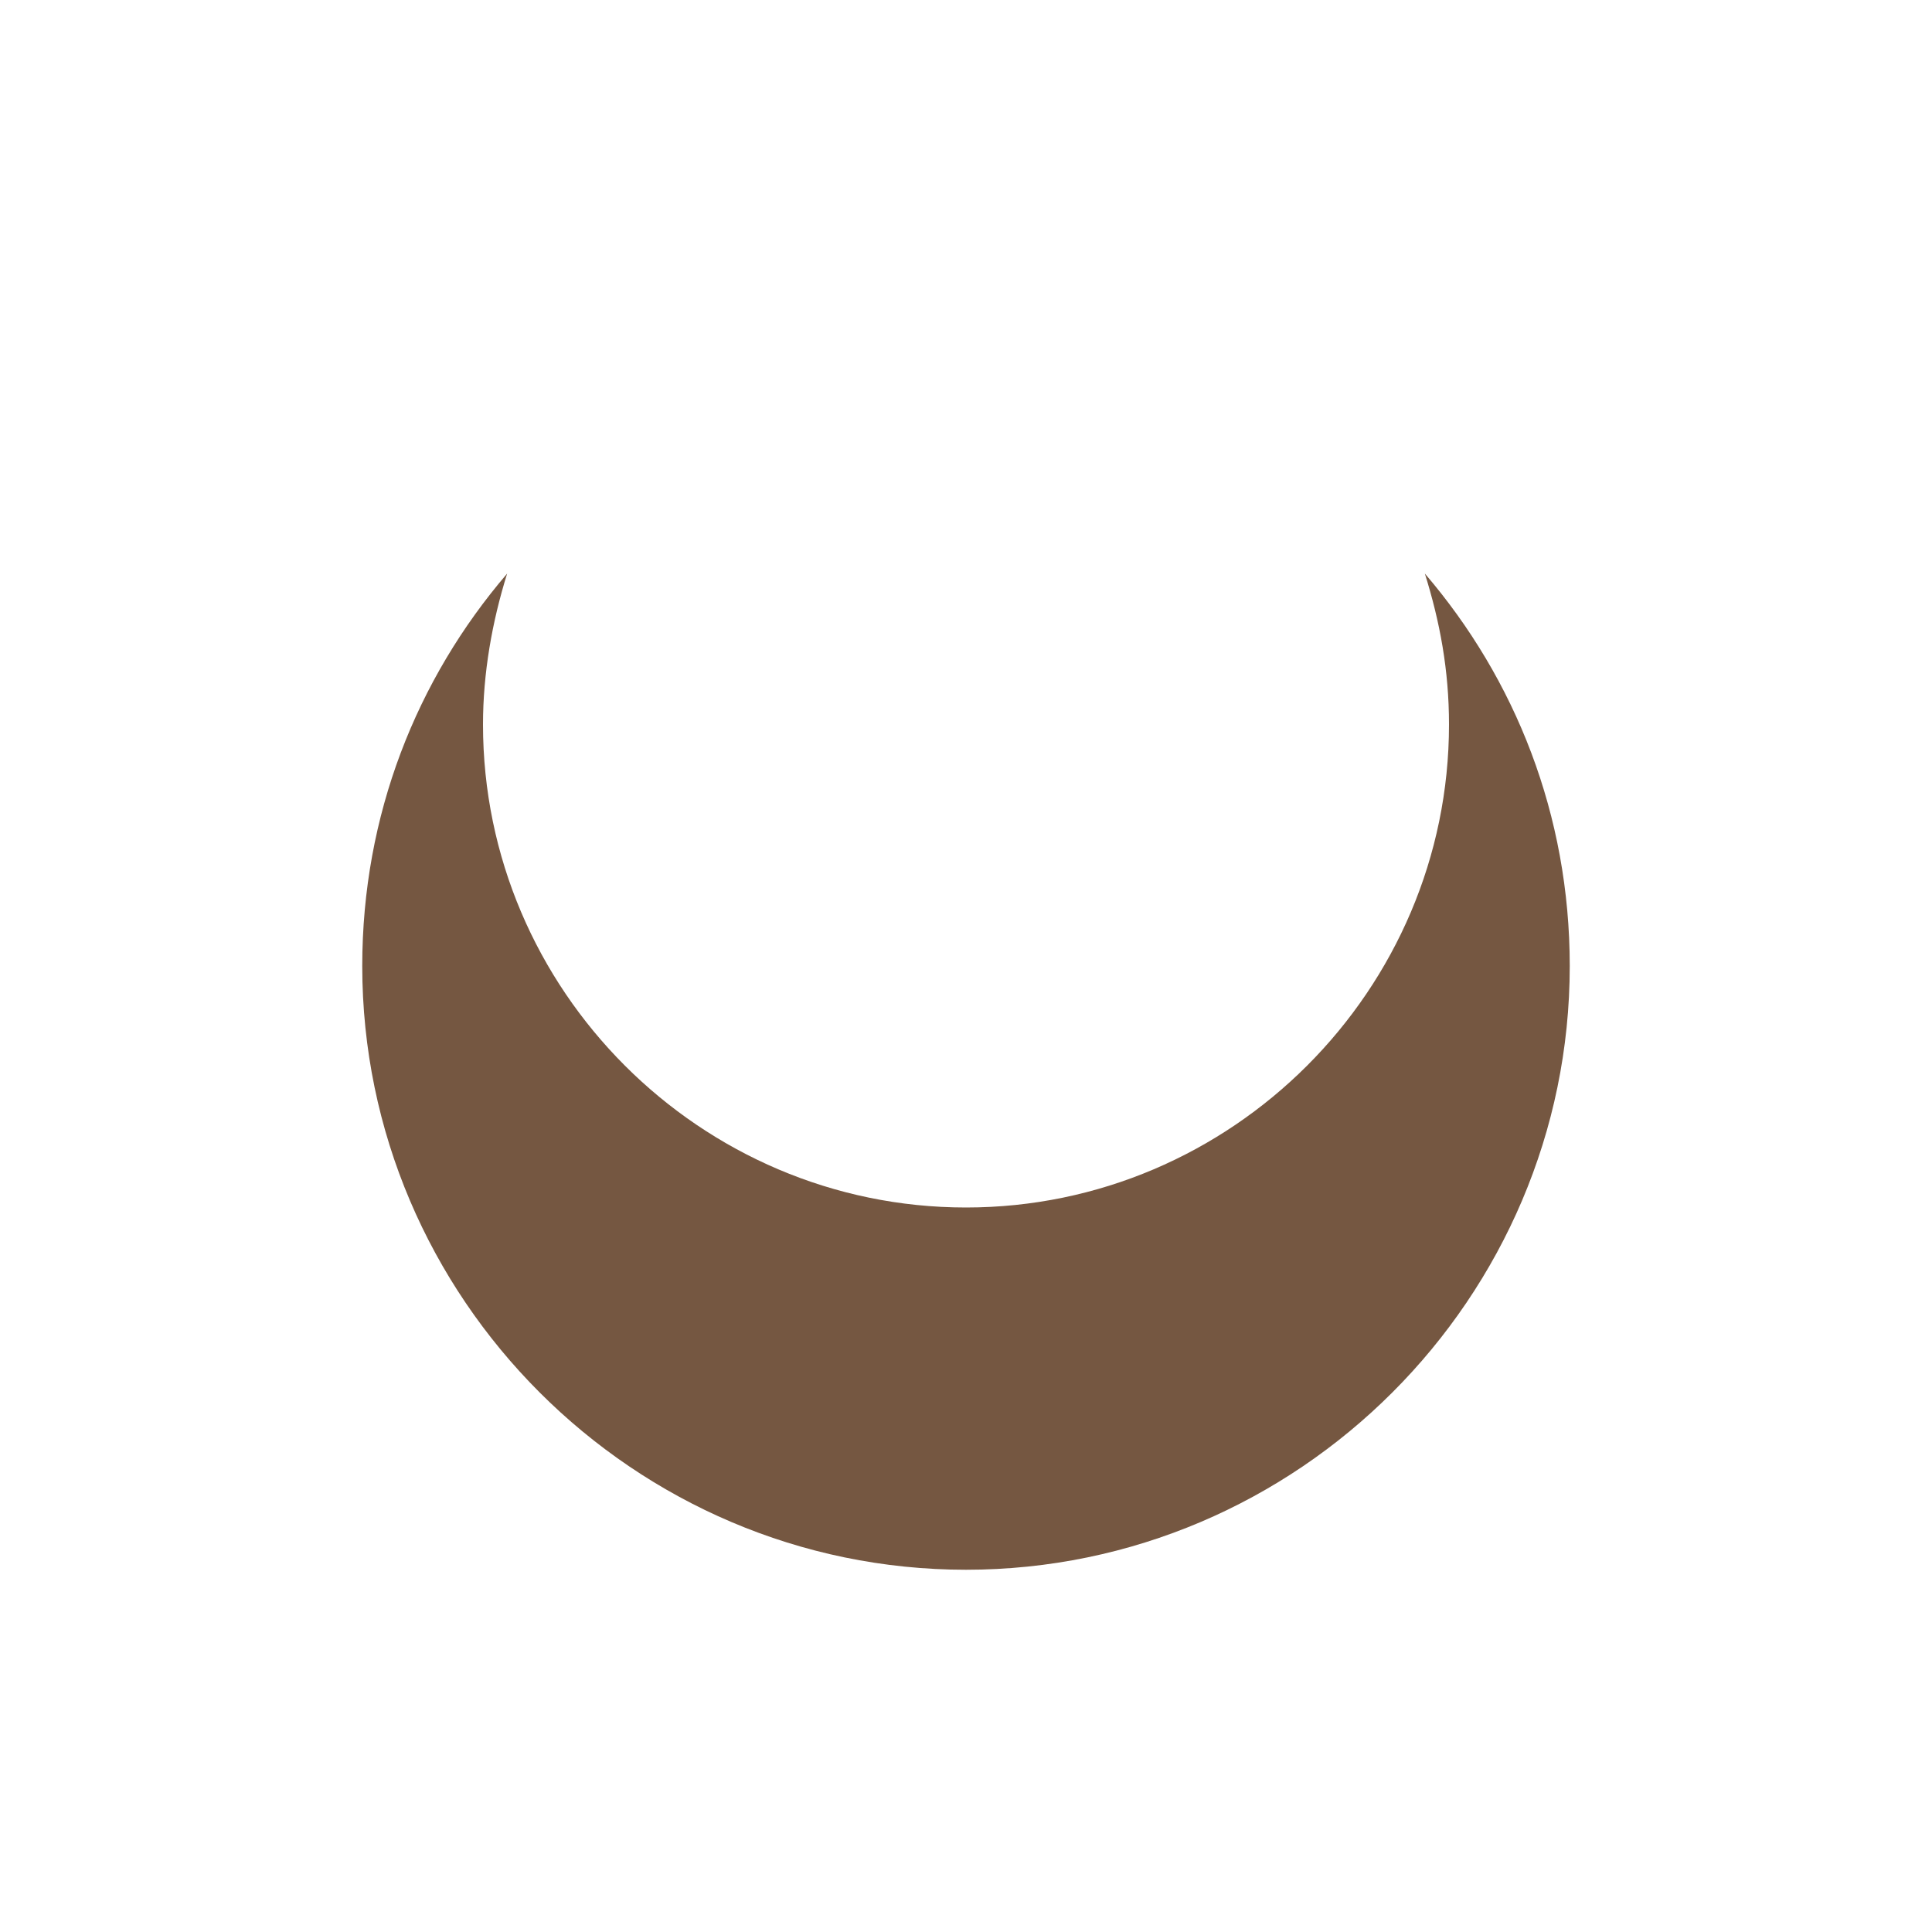
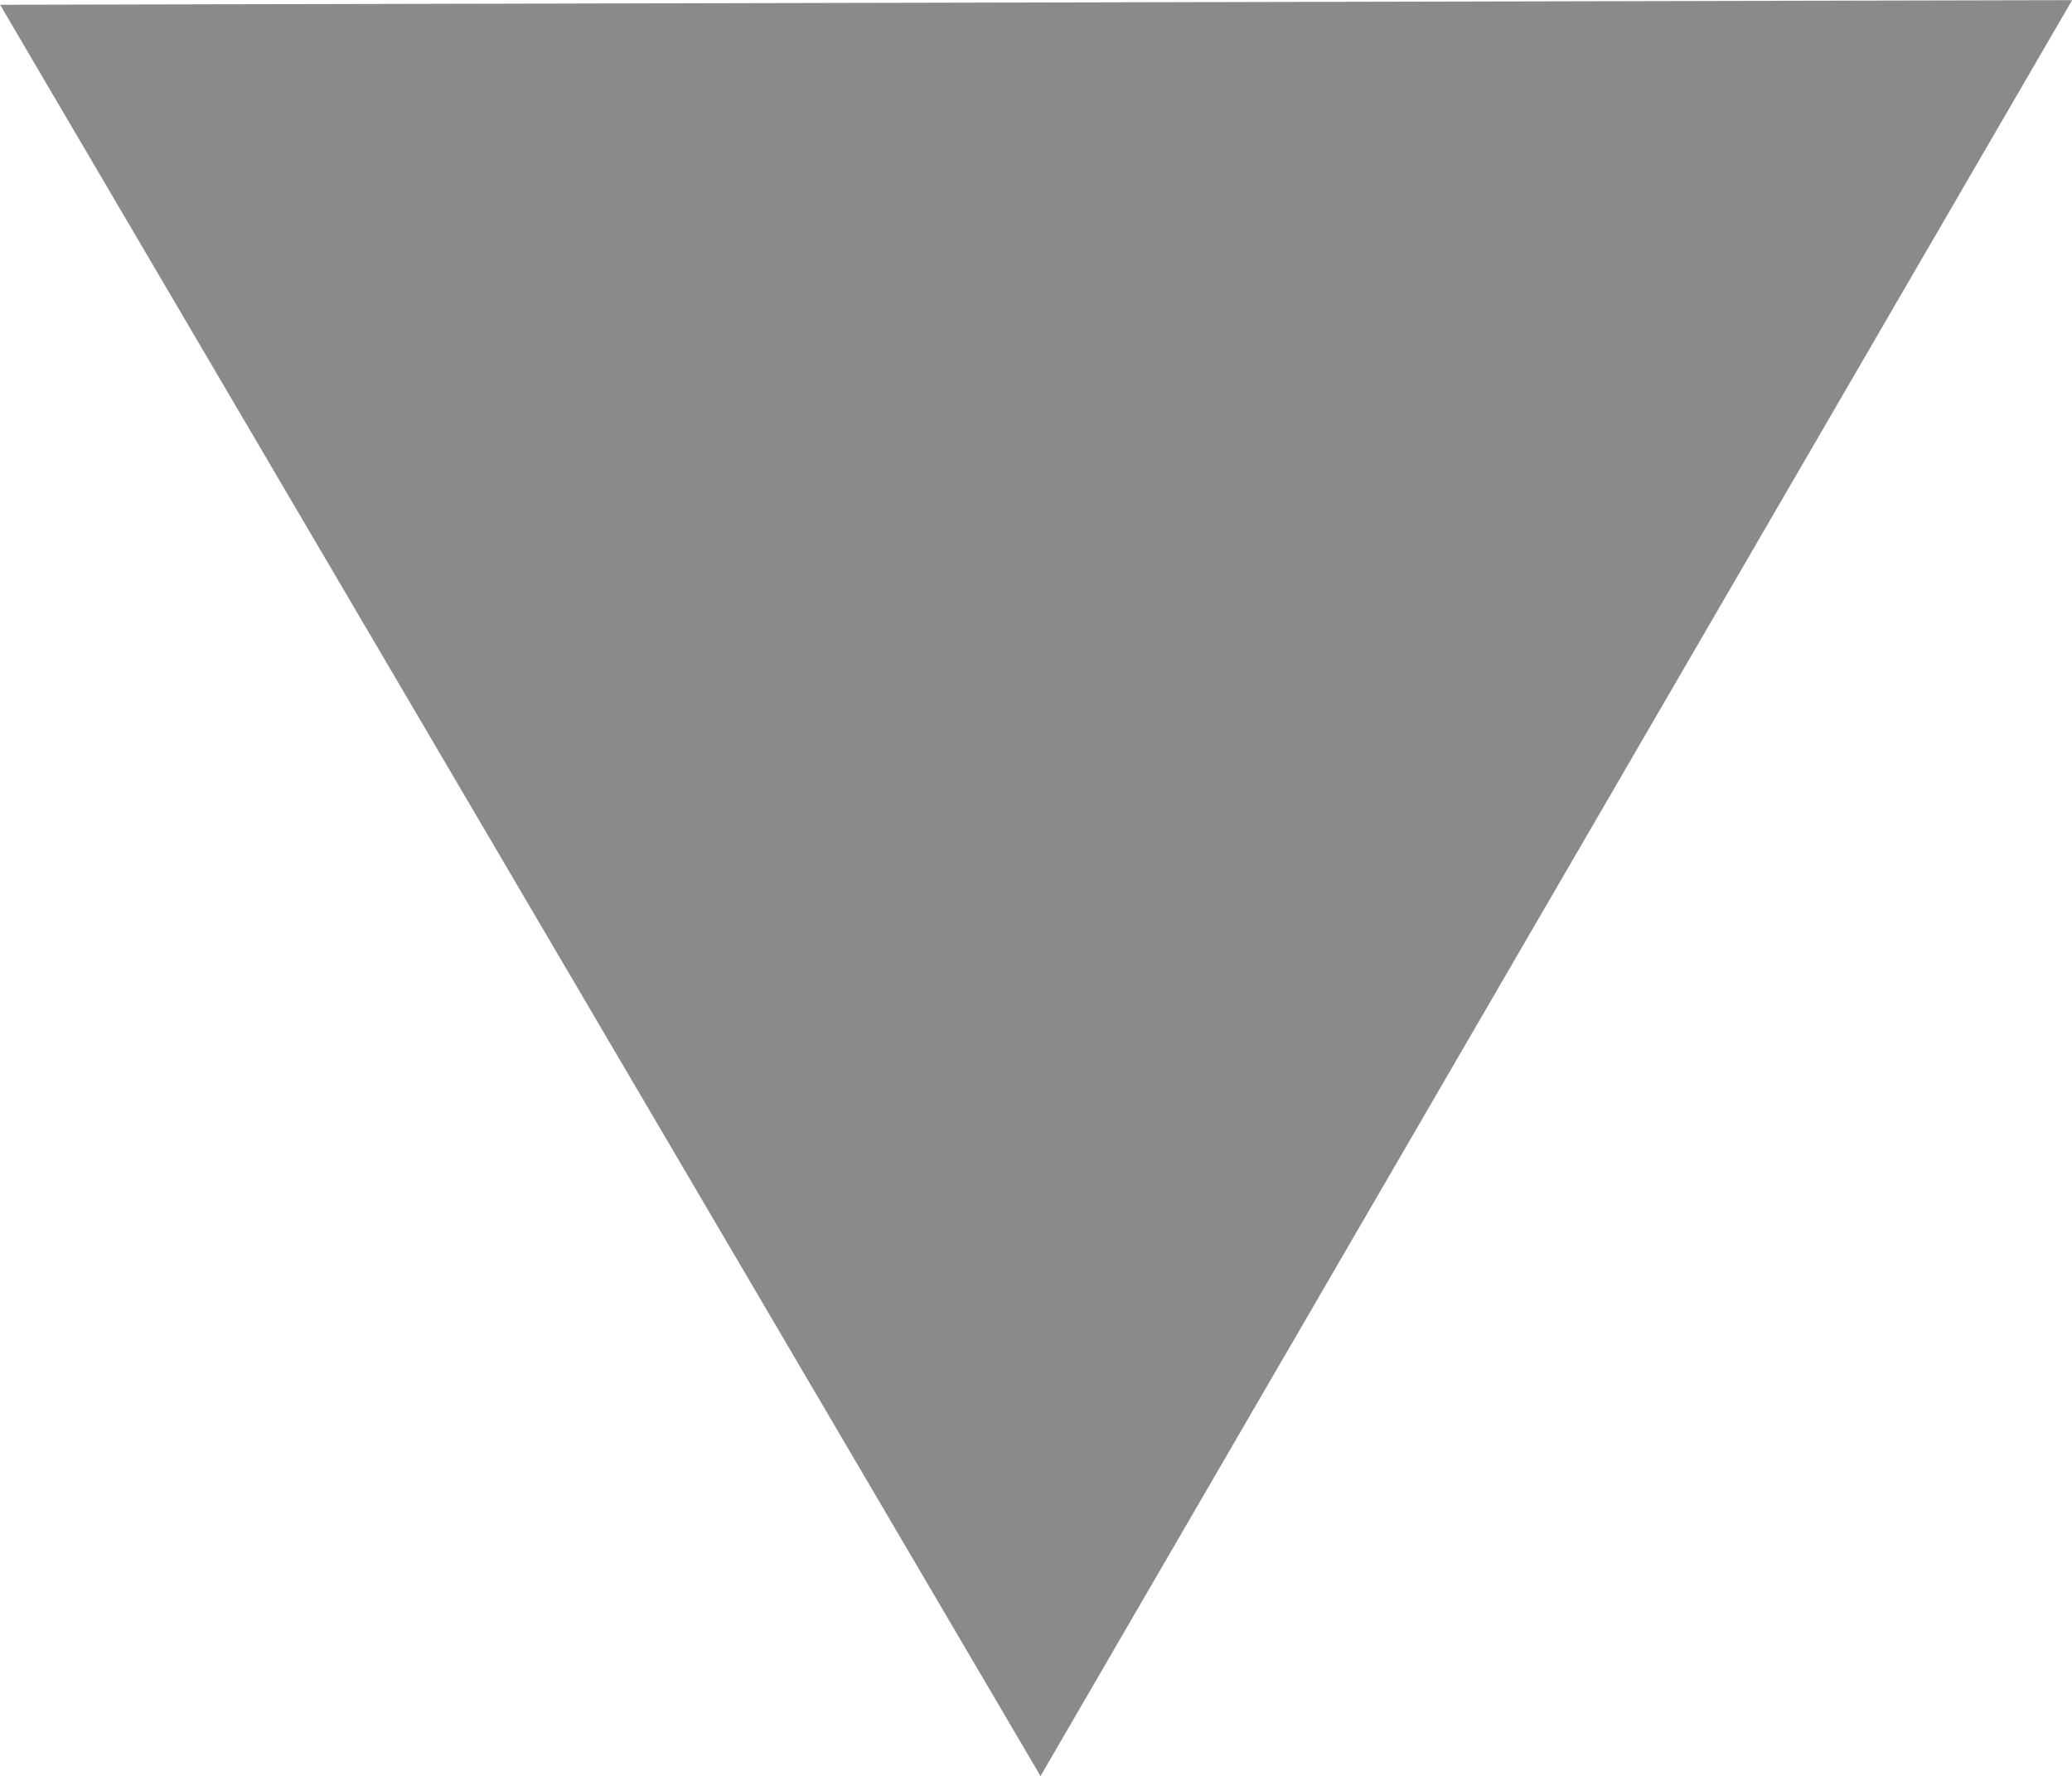
- <svg xmlns="http://www.w3.org/2000/svg" version="1.1" id="Vrstva_1" x="0px" y="0px" viewBox="0 0 64 64" style="enable-background:new 0 0 64 64;" xml:space="preserve">
-   <style type="text/css">
- 	.st0{fill:#755741;}
- </style>
-   <path class="st0" d="M47.2,19c0.5,1.6,0.8,3.2,0.8,5c0,8.8-7.2,16-16,16s-16-7.2-16-16c0-1.7,0.3-3.4,0.8-5c-3,3.5-4.8,8-4.8,13  c0,11,9,20,20,20s20-9,20-20C52,27,50.2,22.5,47.2,19z" />
+ <svg xmlns="http://www.w3.org/2000/svg" xml:space="preserve" enable-background="new 0 0 48 48" viewBox="0 0 7 6" height="6" width="7" y="0px" x="0px" id="Vrstva_3" version="1.1">
+   <defs id="defs7" />
+   <path transform="matrix(-0.1406097,-0.5824333,0.5892431,-0.1389408,-7.306509,4.276478)" d="m 4.122,13.384 -1.328,5.623 -1.328,5.623 -4.206,-3.961 -4.206,-3.961 5.534,-1.662 z" id="path834" style="fill:#8a8a8a;fill-opacity:1;stroke:none;stroke-opacity:1" />
</svg>
